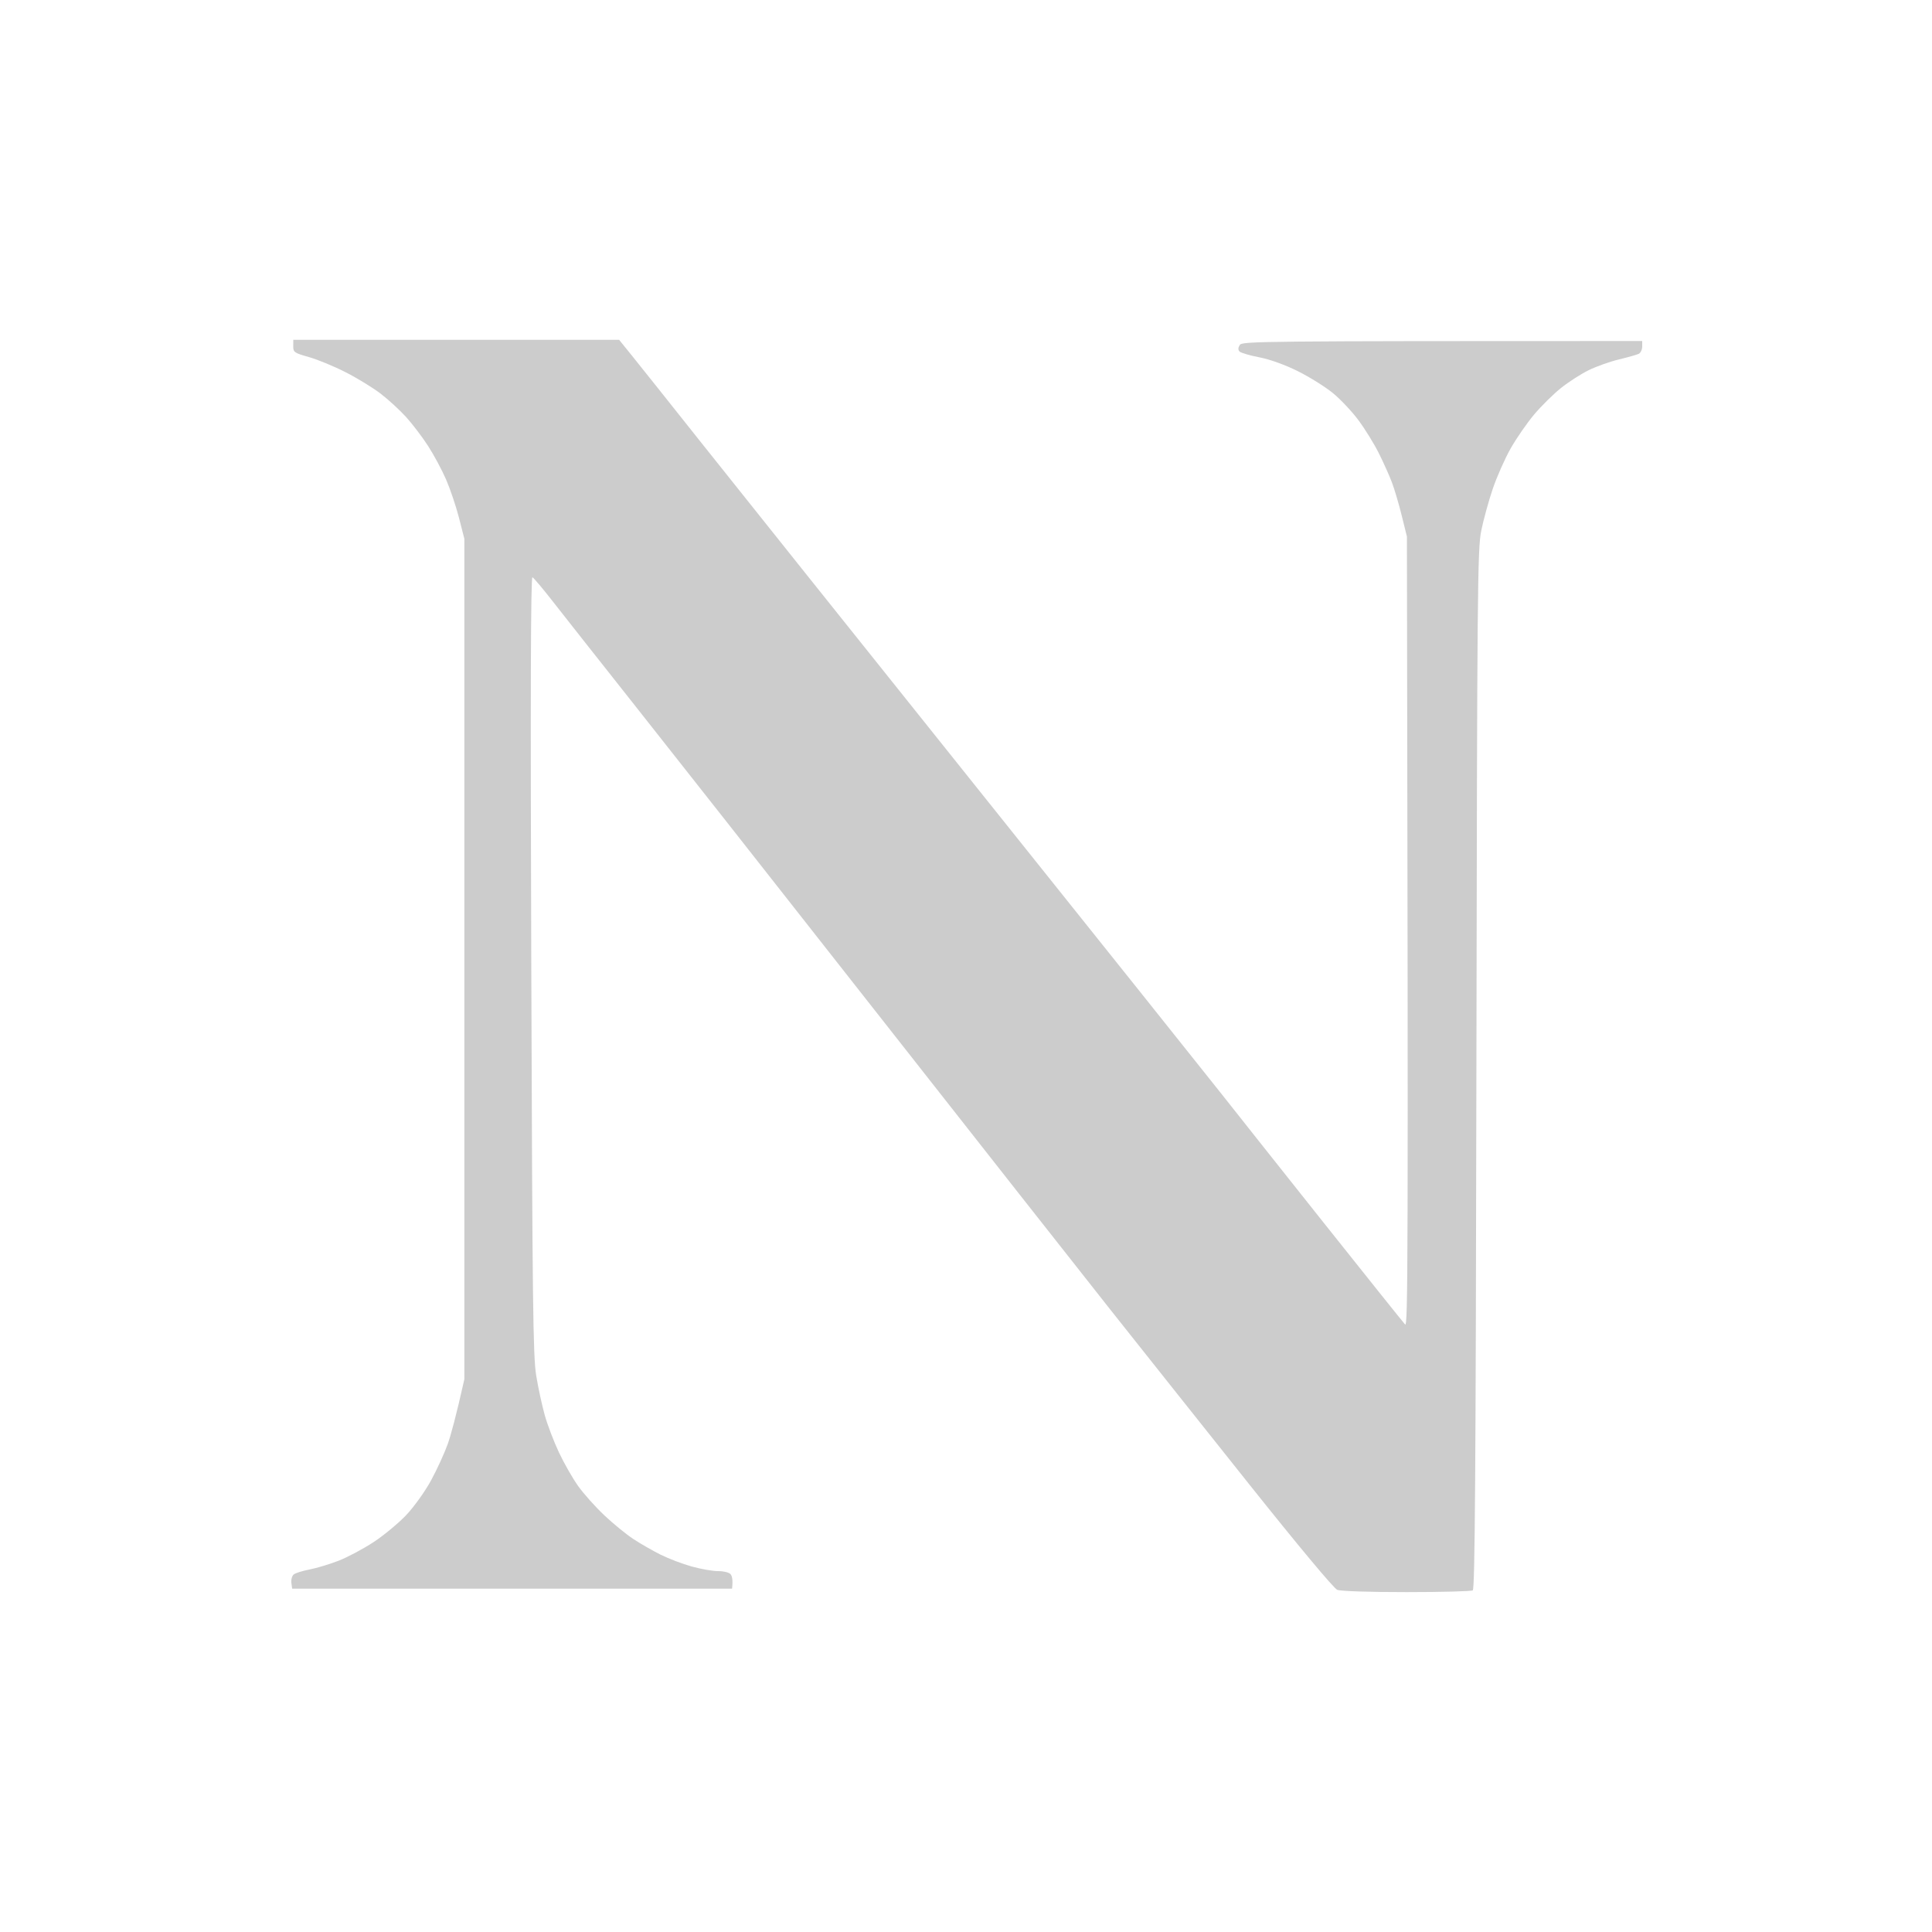
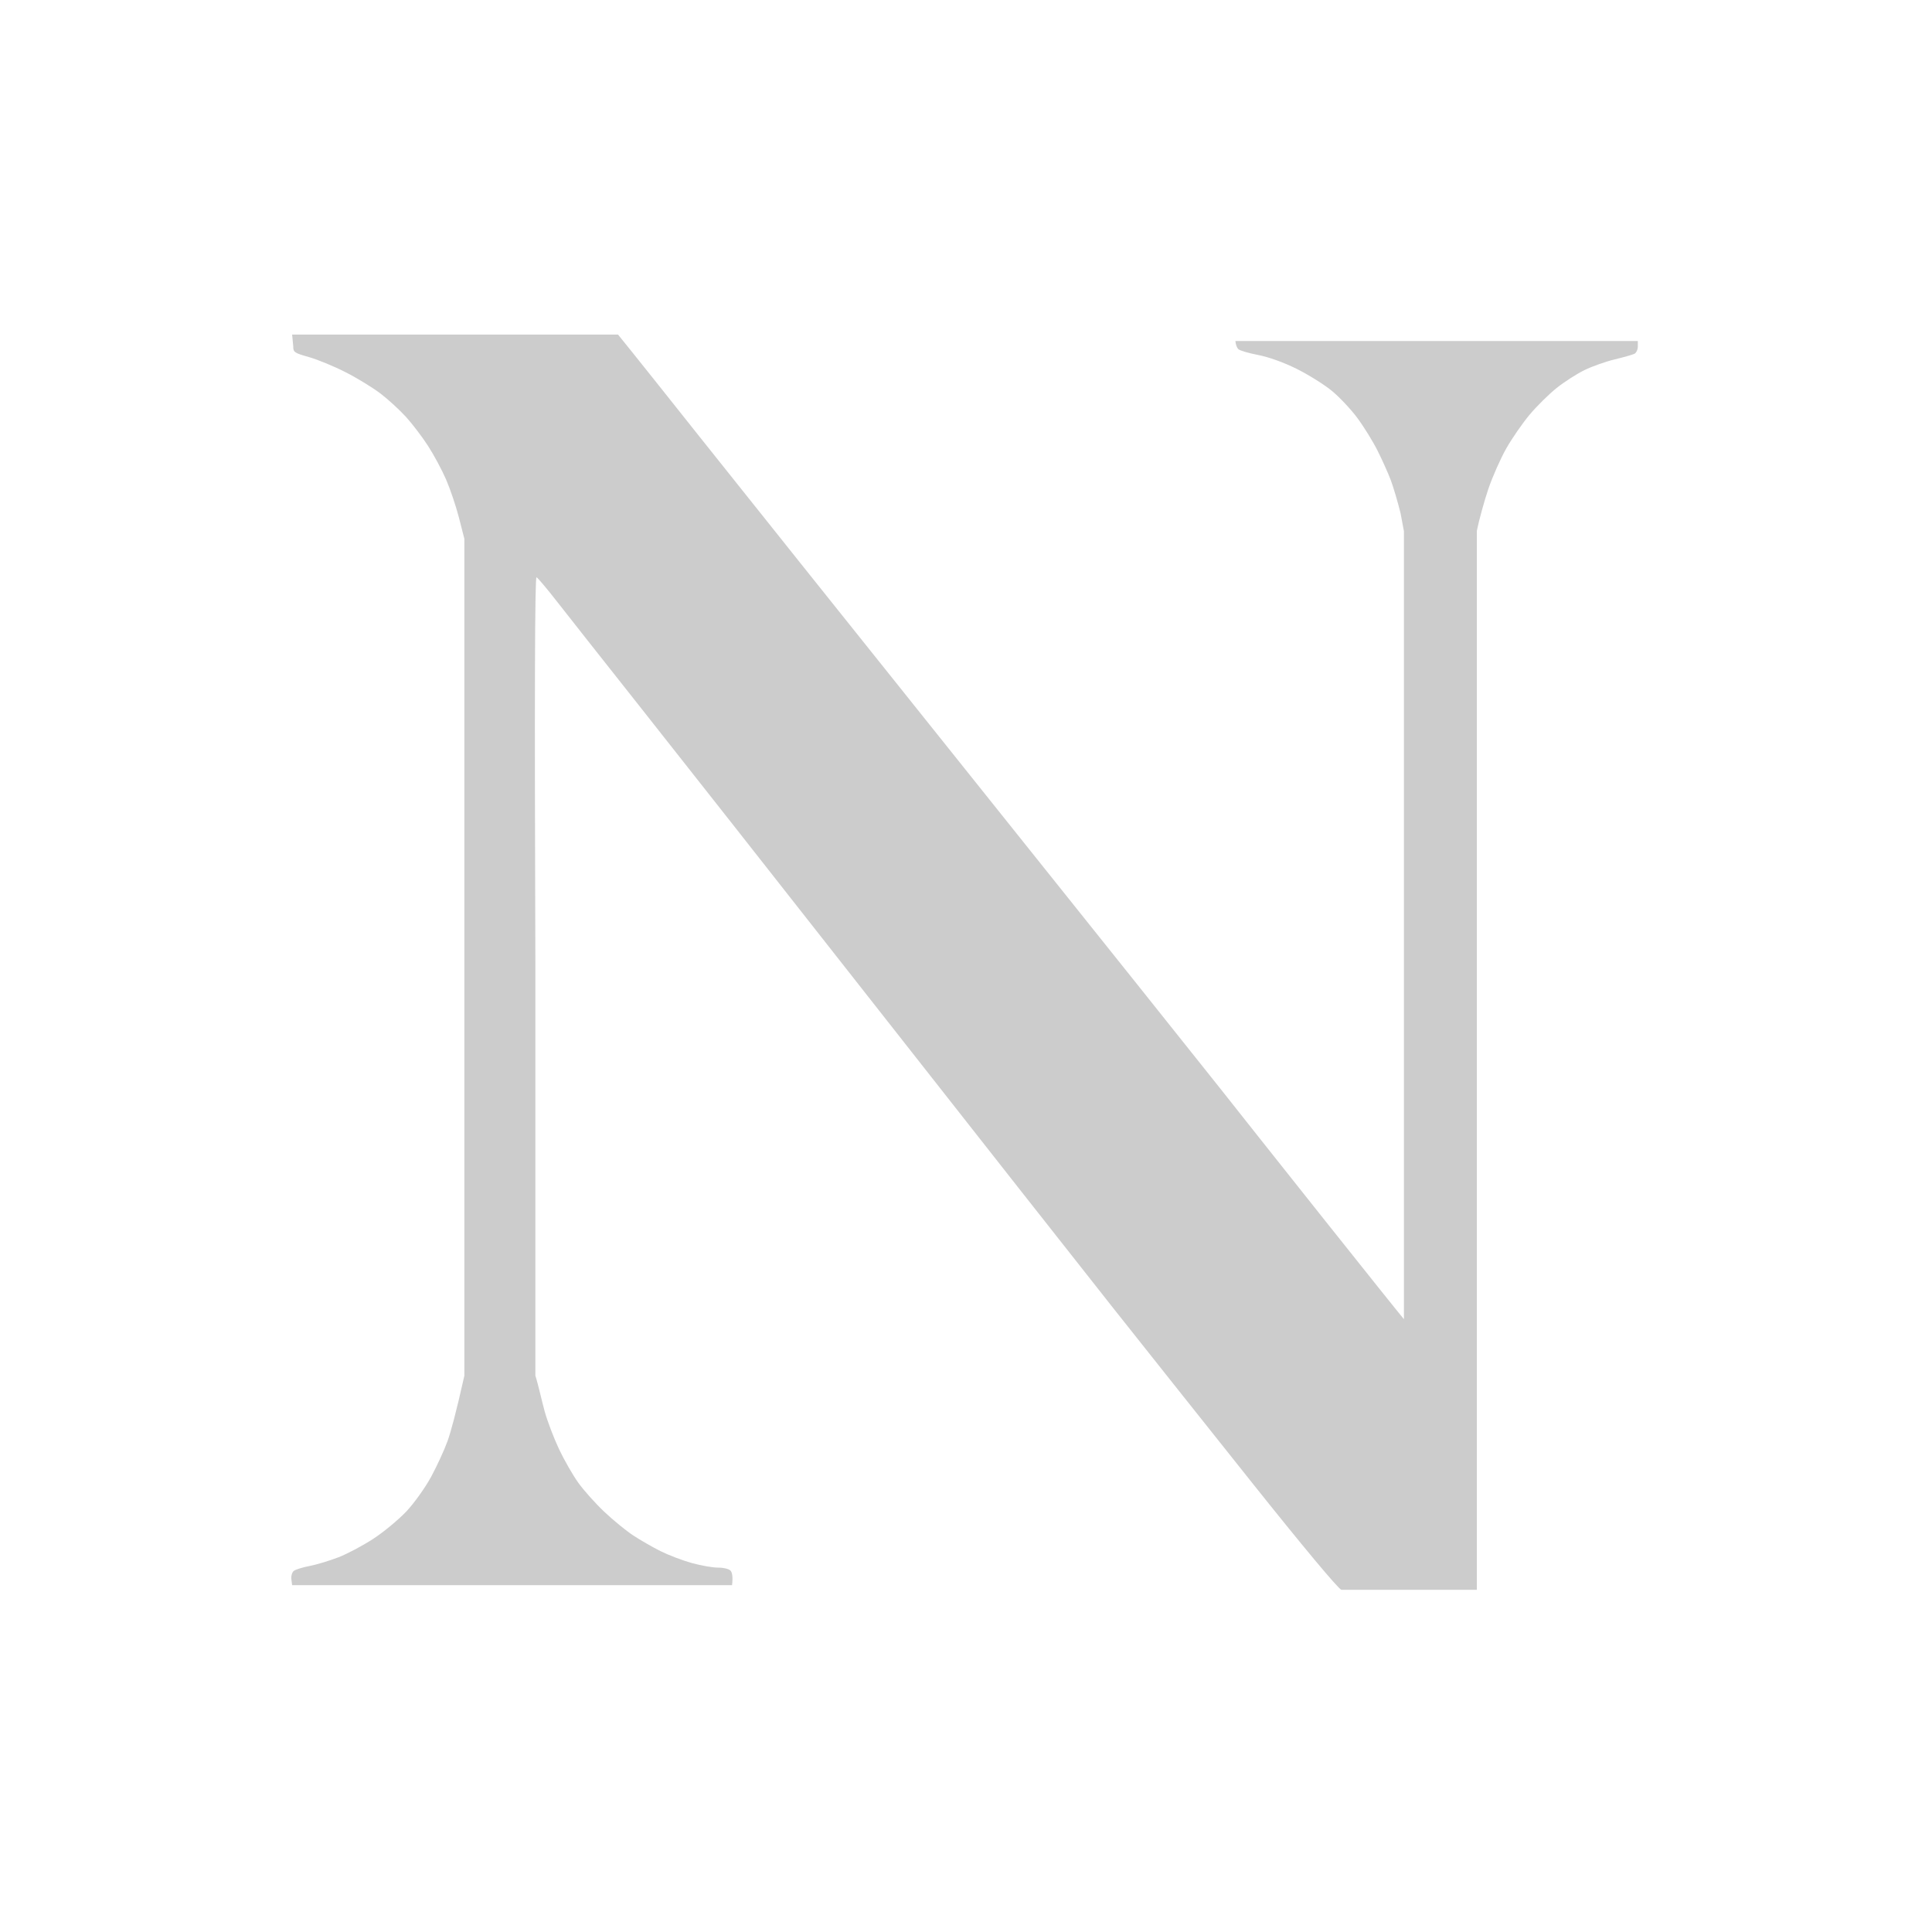
<svg xmlns="http://www.w3.org/2000/svg" version="1.2" viewBox="0 0 830 830" width="830" height="830">
  <style>
		.s0 { fill: #cccccc } 
	</style>
-   <path id="Path 1" class="s0" d="m125.98 148.75c-0.03 2.55 0.47 2.89 6.75 4.66 3.72 1.05 10.82 3.98 15.77 6.51 4.95 2.52 11.7 6.65 15 9.18 3.3 2.53 8.21 7.03 10.91 10 2.7 2.97 6.95 8.55 9.44 12.4 2.5 3.85 6.01 10.38 7.79 14.5 1.79 4.13 4.29 11.55 5.56 16.5l2.3 9v361c-3.65 16.27-5.83 24.15-7.2 28-1.38 3.85-4.58 10.83-7.12 15.5-2.56 4.7-7.32 11.35-10.65 14.87-3.32 3.5-9.63 8.73-14.03 11.62-4.4 2.89-11.15 6.49-15 7.99-3.85 1.5-9.48 3.2-12.5 3.78-3.02 0.57-6.1 1.53-6.82 2.14-0.73 0.6-1.18 2.23-1 3.6l0.32 2.5h189c0.44-3.87-0.01-5.58-0.72-6.29-0.7-0.72-3.08-1.28-5.28-1.25-2.2 0.02-7.26-0.86-11.25-1.96-3.99-1.1-10.06-3.41-13.5-5.13-3.44-1.72-8.72-4.76-11.74-6.75-3.02-1.99-8.59-6.54-12.38-10.12-3.79-3.58-8.83-9.2-11.19-12.5-2.37-3.3-6.1-9.83-8.3-14.5-2.2-4.67-4.95-11.88-6.1-16-1.16-4.13-2.82-11.77-3.68-17-1.37-8.27-1.64-31.19-2.12-176.5-0.39-116.7-0.23-166.85 0.5-166.5 0.58 0.27 4.56 5 8.84 10.5 4.29 5.5 19.73 25.07 34.32 43.5 14.6 18.42 61.35 77.83 103.89 132 42.55 54.17 88.01 111.95 101.03 128.39 13.03 16.44 39.77 50.08 59.43 74.75 21.43 26.89 36.75 45.26 38.25 45.86 1.46 0.58 13.88 0.99 29.75 0.98 14.99 0 27.79-0.34 28.46-0.75 0.93-0.56 1.28-50.88 1.56-223.73 0.32-206.49 0.48-223.63 2.08-231.5 0.95-4.68 3.18-12.77 4.95-18 1.78-5.23 5.25-13.05 7.71-17.39 2.47-4.34 6.99-10.86 10.04-14.5 3.05-3.63 8.23-8.75 11.5-11.37 3.27-2.62 8.65-6.08 11.95-7.7 3.3-1.62 9.15-3.7 13-4.62 3.85-0.93 7.67-2.01 8.5-2.41 0.83-0.4 1.5-1.8 1.5-3.12v-2.39c-166.05 0-171.86 0.11-172.89 1.72q-1.11 1.72-0.11 2.78c0.55 0.58 4.37 1.71 8.5 2.5 4.53 0.88 11.06 3.22 16.5 5.93 4.95 2.46 11.7 6.66 15 9.34 3.3 2.68 8.31 7.99 11.13 11.8 2.83 3.81 6.76 10.19 8.75 14.18 1.99 3.99 4.51 9.61 5.6 12.5 1.09 2.89 2.99 9.3 4.21 14.25l2.23 9c0.59 316.56 0.44 339.79-0.78 338.5-0.77-0.83-16.44-20.4-34.81-43.5-18.37-23.1-38.33-48.27-44.36-55.92-6.04-7.66-53.27-66.79-104.97-131.41-51.7-64.62-104.93-131.25-118.3-148.08-13.36-16.82-26.74-33.63-29.75-37.34l-5.45-6.75h-140z" />
+   <path id="Path 1" class="s0" d="m 125.98 148.75 c -0.03 2.55 0.47 2.89 6.75 4.66 c 3.72 1.05 10.82 3.98 15.77 6.51 c 4.95 2.52 11.7 6.65 15 9.18 c 3.3 2.53 8.21 7.03 10.91 10 c 2.7 2.97 6.95 8.55 9.44 12.4 c 2.5 3.85 6.01 10.38 7.79 14.5 c 1.79 4.13 4.29 11.55 5.56 16.5 l 2.3 9 v 359.5 c -3.65 16.27 -5.83 24.15 -7.2 28 c -1.38 3.85 -4.58 10.83 -7.12 15.5 c -2.56 4.7 -7.32 11.35 -10.65 14.87 c -3.32 3.5 -9.63 8.73 -14.03 11.62 c -4.4 2.89 -11.15 6.49 -15 7.99 c -3.85 1.5 -9.48 3.2 -12.5 3.78 c -3.02 0.57 -6.1 1.53 -6.82 2.14 c -0.73 0.6 -1.18 2.23 -1 3.6 l 0.32 2.5 h 189 c 0.44 -3.87 -0.01 -5.58 -0.72 -6.29 c -0.7 -0.72 -3.08 -1.28 -5.28 -1.25 c -2.2 0.02 -7.26 -0.86 -11.25 -1.96 c -3.99 -1.1 -10.06 -3.41 -13.5 -5.13 c -3.44 -1.72 -8.72 -4.76 -11.74 -6.75 c -3.02 -1.99 -8.59 -6.54 -12.38 -10.12 c -3.79 -3.58 -8.83 -9.2 -11.19 -12.5 c -2.37 -3.3 -6.1 -9.83 -8.3 -14.5 c -2.2 -4.67 -4.95 -11.88 -6.1 -16 c -1.16 -4.13 -2.82 -11.77 -4.04 -15.5 v -176.5 c -0.39 -116.7 -0.23 -166.85 0.5 -166.5 c 0.58 0.27 4.56 5 8.84 10.5 c 4.29 5.5 19.73 25.07 34.32 43.5 c 14.6 18.42 61.35 77.83 103.89 132 c 42.55 54.17 88.01 111.95 101.03 128.39 c 13.03 16.44 39.77 50.08 59.43 74.75 c 21.43 26.89 36.75 45.26 38.25 45.86 h 29.75 h 28.46 v -223.73 v -231.27 c 0.95 -4.68 3.18 -12.77 4.95 -18 c 1.78 -5.23 5.25 -13.05 7.71 -17.39 c 2.47 -4.34 6.99 -10.86 10.04 -14.5 c 3.05 -3.63 8.23 -8.75 11.5 -11.37 c 3.27 -2.62 8.65 -6.08 11.95 -7.7 c 3.3 -1.62 9.15 -3.7 13 -4.62 c 3.85 -0.93 7.67 -2.01 8.5 -2.41 c 0.83 -0.4 1.5 -1.8 1.5 -3.12 v -2.39 h -172.89 q 0.27 2.5 1.27 3.5 c 0.55 0.58 4.37 1.71 8.5 2.5 c 4.53 0.88 11.06 3.22 16.5 5.93 c 4.95 2.46 11.7 6.66 15 9.34 c 3.3 2.68 8.31 7.99 11.13 11.8 c 2.83 3.81 6.76 10.19 8.75 14.18 c 1.99 3.99 4.51 9.61 5.6 12.5 c 1.09 2.89 2.99 9.3 4.21 14.25 l 1.45 7.73 v 338.5 c -0.77 -0.83 -16.44 -20.4 -34.81 -43.5 c -18.37 -23.1 -38.33 -48.27 -44.36 -55.92 c -6.04 -7.66 -53.27 -66.79 -104.97 -131.41 c -51.7 -64.62 -104.93 -131.25 -118.3 -148.08 c -13.36 -16.82 -26.74 -33.63 -29.75 -37.34 l -5.45 -6.75 h -140 z" />
</svg>
